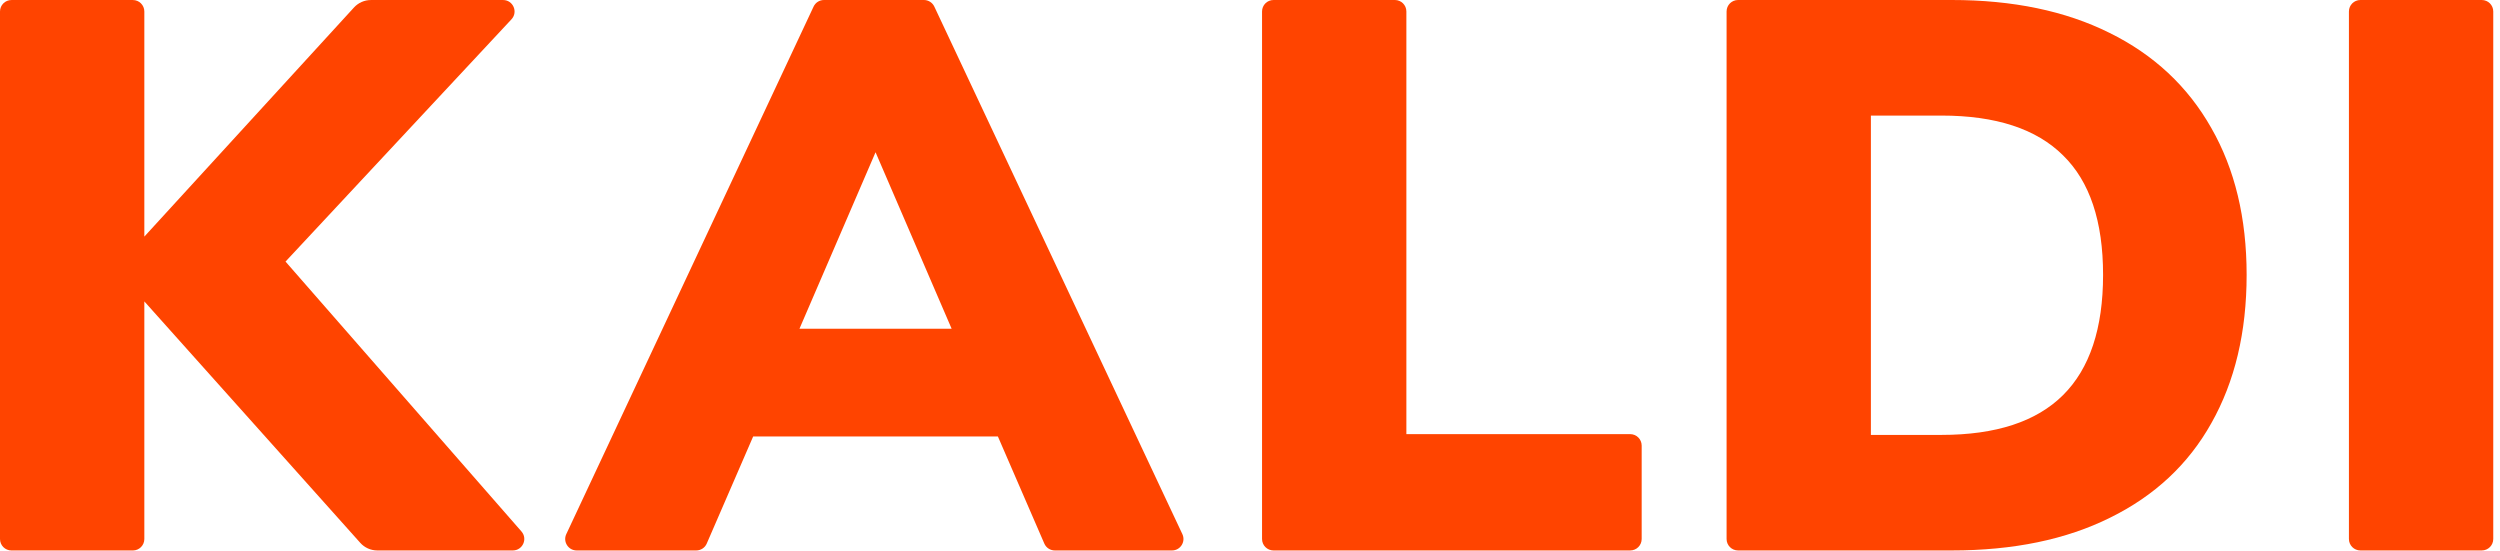
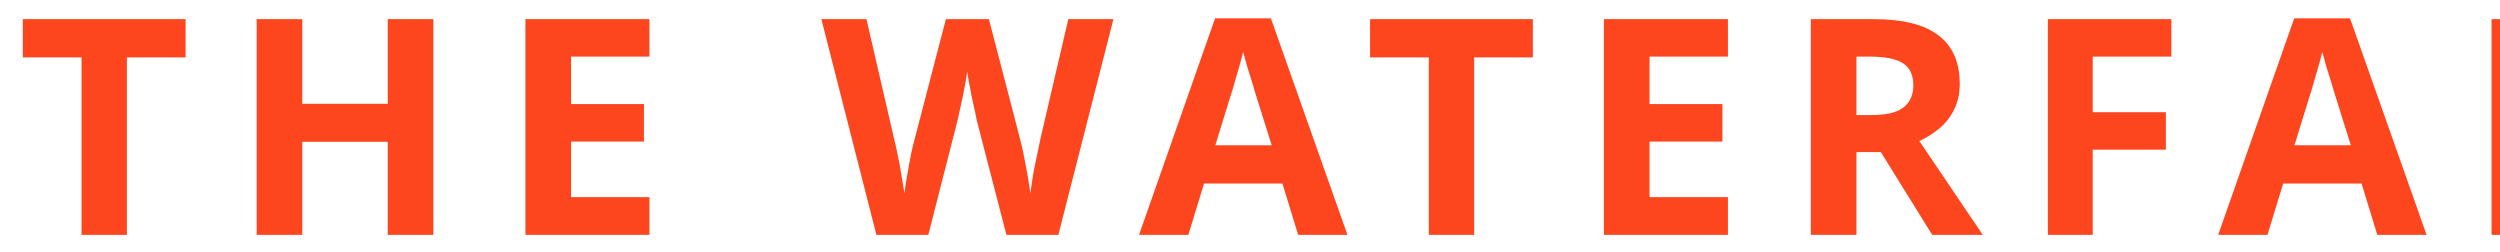
- <svg xmlns="http://www.w3.org/2000/svg" xmlns:xlink="http://www.w3.org/1999/xlink" viewBox="0 0 109 24">
-   <g transform="translate(-1470)">
-     <g style="mix-blend-mode:normal" transform="translate(1470)" fill="#f40">
-       <use xlink:href="#b" style="mix-blend-mode:normal" />
-       <use xlink:href="#c" style="mix-blend-mode:normal" />
-       <use xlink:href="#d" style="mix-blend-mode:normal" />
-       <use xlink:href="#e" style="mix-blend-mode:normal" />
-       <use xlink:href="#f" style="mix-blend-mode:normal" />
-     </g>
+ <svg xmlns="http://www.w3.org/2000/svg" width="149px" height="15px" viewBox="0 0 149 15" version="1.1">
+   <defs />
+   <g id="Page-1" stroke="none" stroke-width="1" fill="none" fill-rule="evenodd" font-family="AvenirNextCondensed-Bold, Avenir Next Condensed" font-size="18" font-style="condensed" font-weight="bold" letter-spacing="2.25">
+     <text id="The-Waterfalls" fill="#FD461E">
+       <tspan x="1" y="14">THE WATERFALLS</tspan>
+     </text>
  </g>
-   <defs>
-     <path id="b" d="M22.735 23.171c.283.323.053.829-.376.829h-5.907c-.285 0-.556-.121-.745-.333l-9.414-10.526v10.36c0 .276-.224.5-.5.5h-5.293c-.276 0-.5-.224-.5-.5v-23c0-.276.224-.5.5-.5h5.293c.276 0 .5.224.5.5v9.815l9.141-9.99c.19-.207.457-.325.738-.325h5.762c.437 0 .664.521.366.841l-9.851 10.563 10.287 11.767z" />
-     <path id="c" d="M45.991 24c-.199 0-.38-.118-.459-.301l-2.024-4.669h-10.67l-2.024 4.669c-.079.183-.259.301-.459.301h-5.212c-.366 0-.608-.381-.453-.712l10.782-23c.082-.176.259-.288.453-.288h4.358c.194 0 .37.112.453.287l10.815 23c.156.332-.086.713-.452.713h-5.108zm-11.135-9.668h6.635l-3.317-7.694-3.317 7.694z" />
-     <path id="d" d="M55.525 24c-.276 0-.5-.224-.5-.5v-23c0-.276.224-.5.5-.5h5.293c.276 0 .5.224.5.5v18.428h9.759c.276 0 .5.224.5.5v4.072c0 .276-.224.5-.5.5h-15.552z" />
-     <path id="e" d="M75.279.5c0-.276.224-.5.5-.5h9.315c2.667 0 4.959.477 6.874 1.43 1.938.953 3.42 2.338 4.446 4.153 1.026 1.793 1.539 3.926 1.539 6.4 0 2.496-.513 4.652-1.539 6.468-1.003 1.793-2.474 3.166-4.412 4.119-1.915.953-4.218 1.43-6.908 1.43h-9.315c-.276 0-.5-.224-.5-.5v-23zm9.37 18.462c2.371 0 4.138-.579 5.301-1.736 1.163-1.157 1.744-2.905 1.744-5.242 0-2.338-.581-4.074-1.744-5.209-1.163-1.157-2.93-1.736-5.301-1.736h-3.078v13.923h3.078z" />
-     <path id="f" d="M102.913 24c-.276 0-.5-.224-.5-.5v-23c0-.276.224-.5.5-.5h5.293c.276 0 .5.224.5.5v23c0 .276-.224.5-.5.5h-5.293z" />
-   </defs>
</svg>
